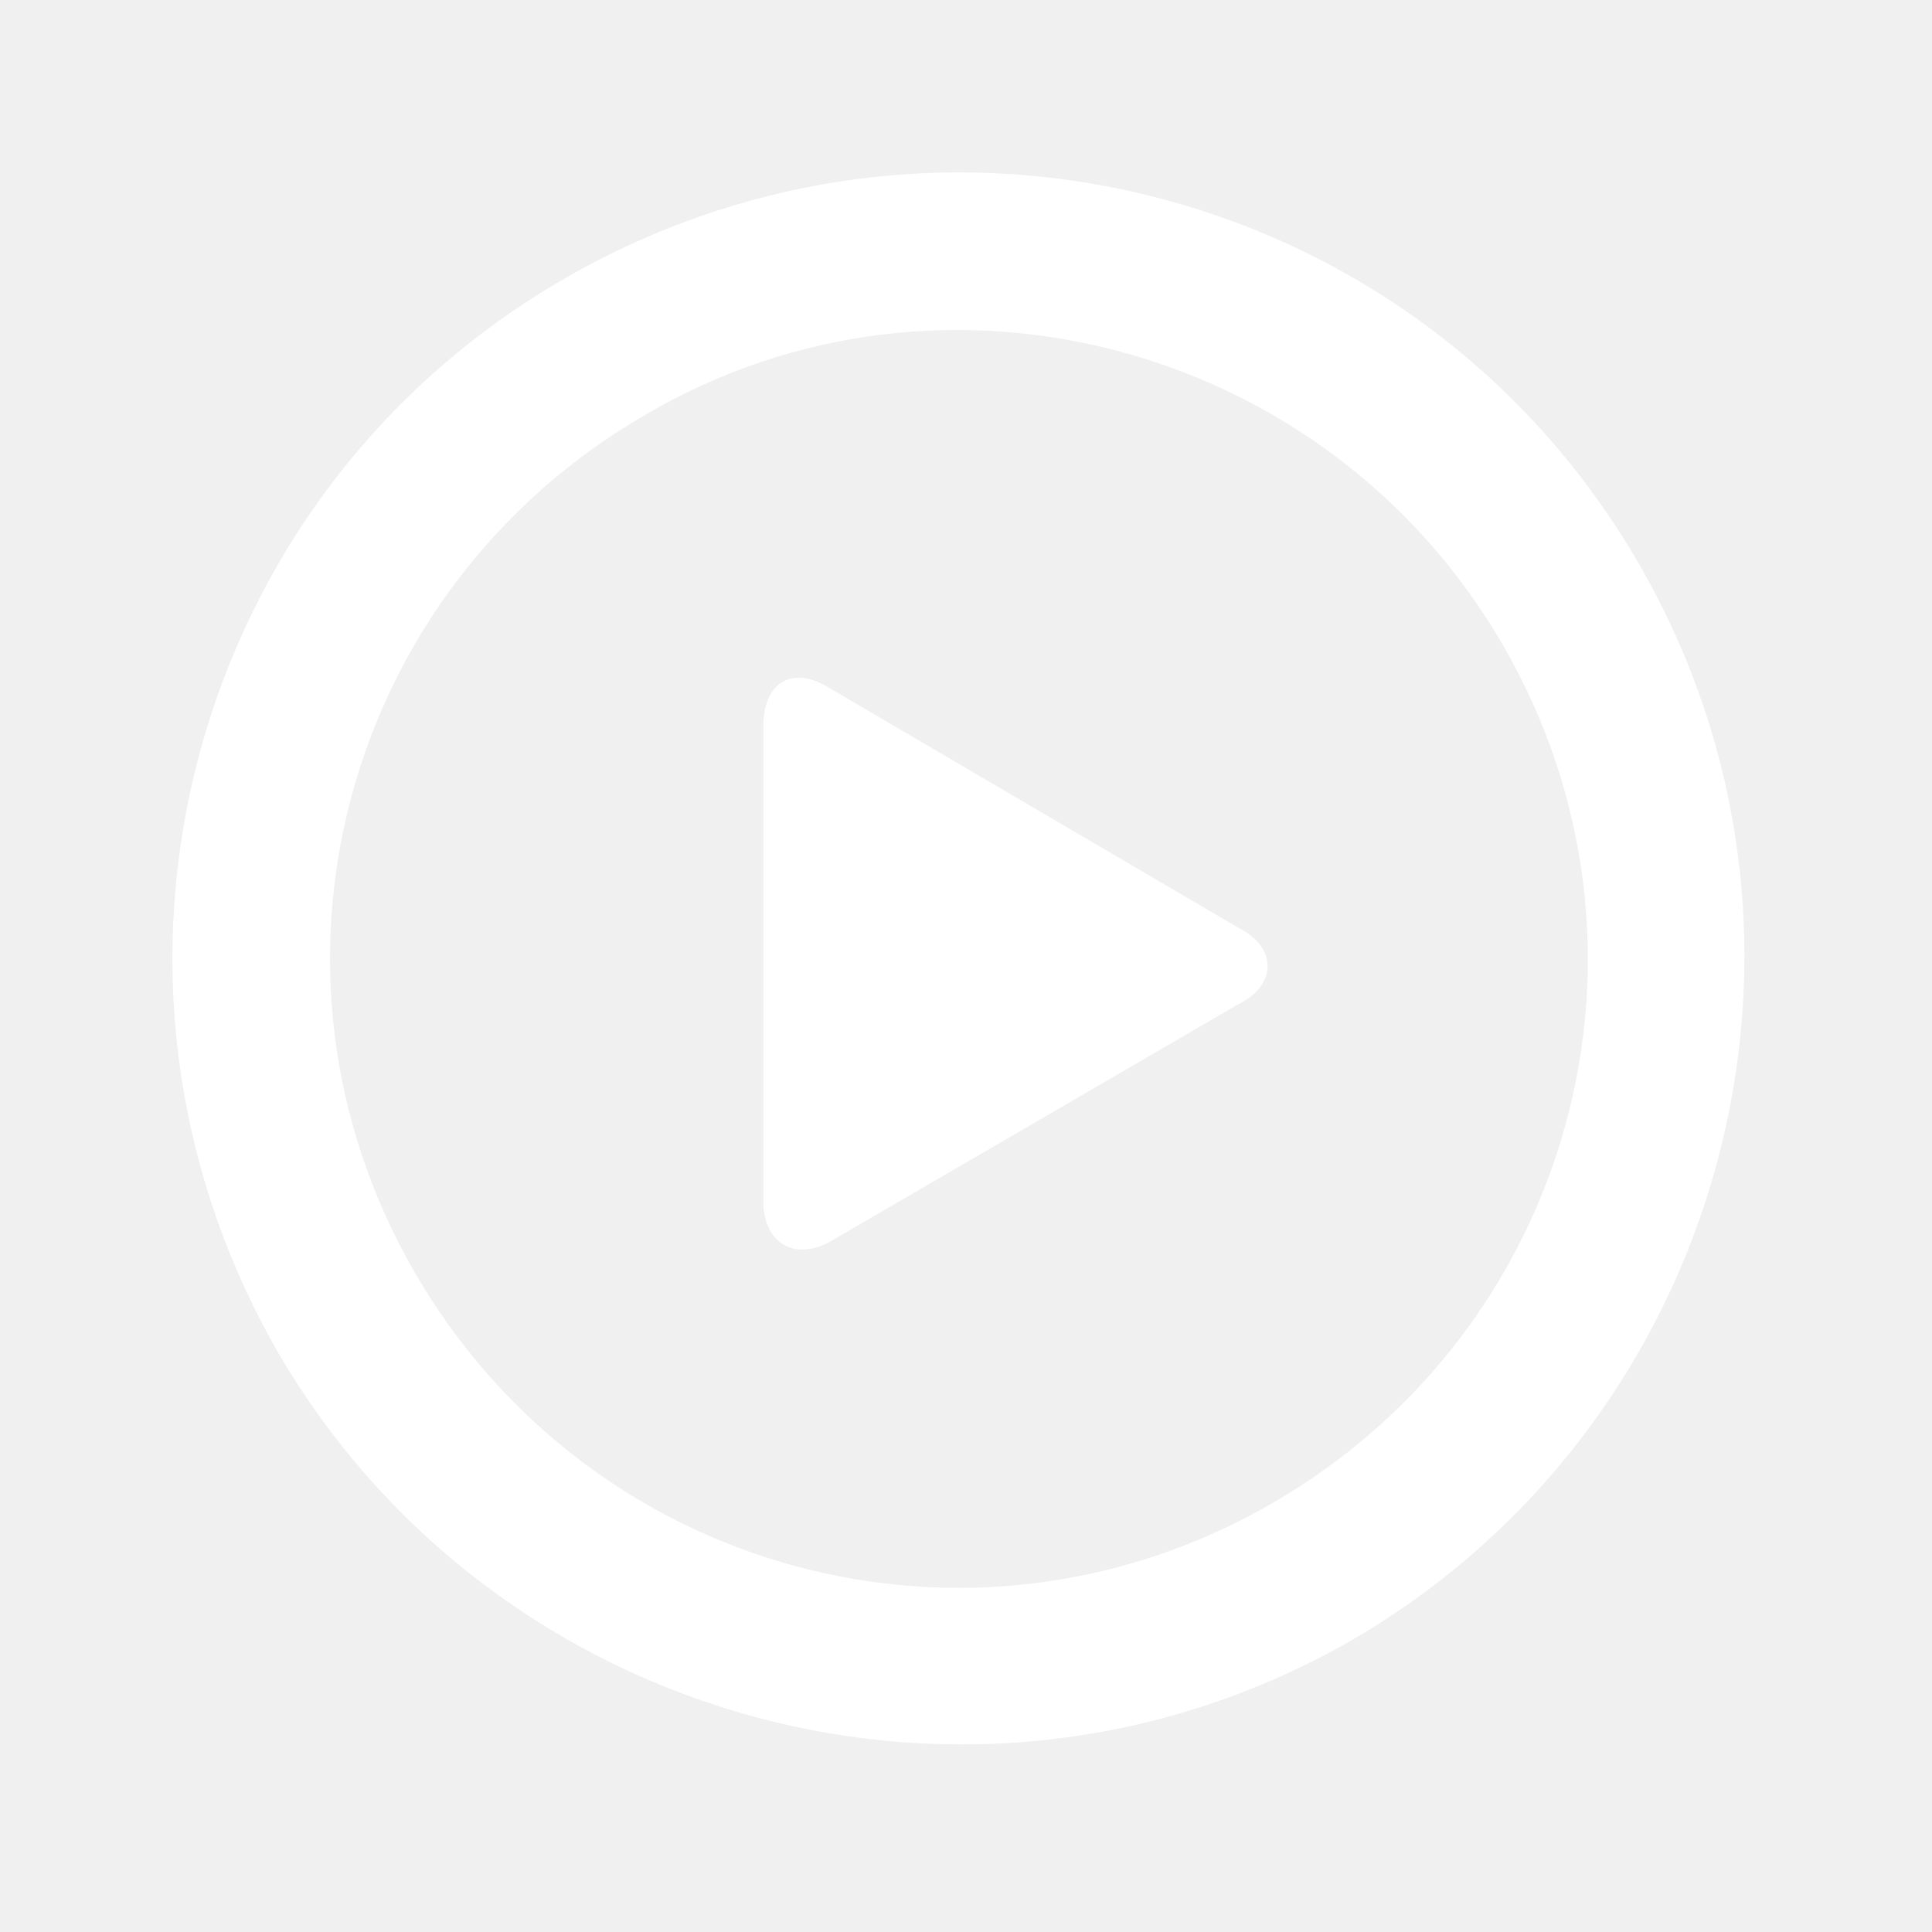
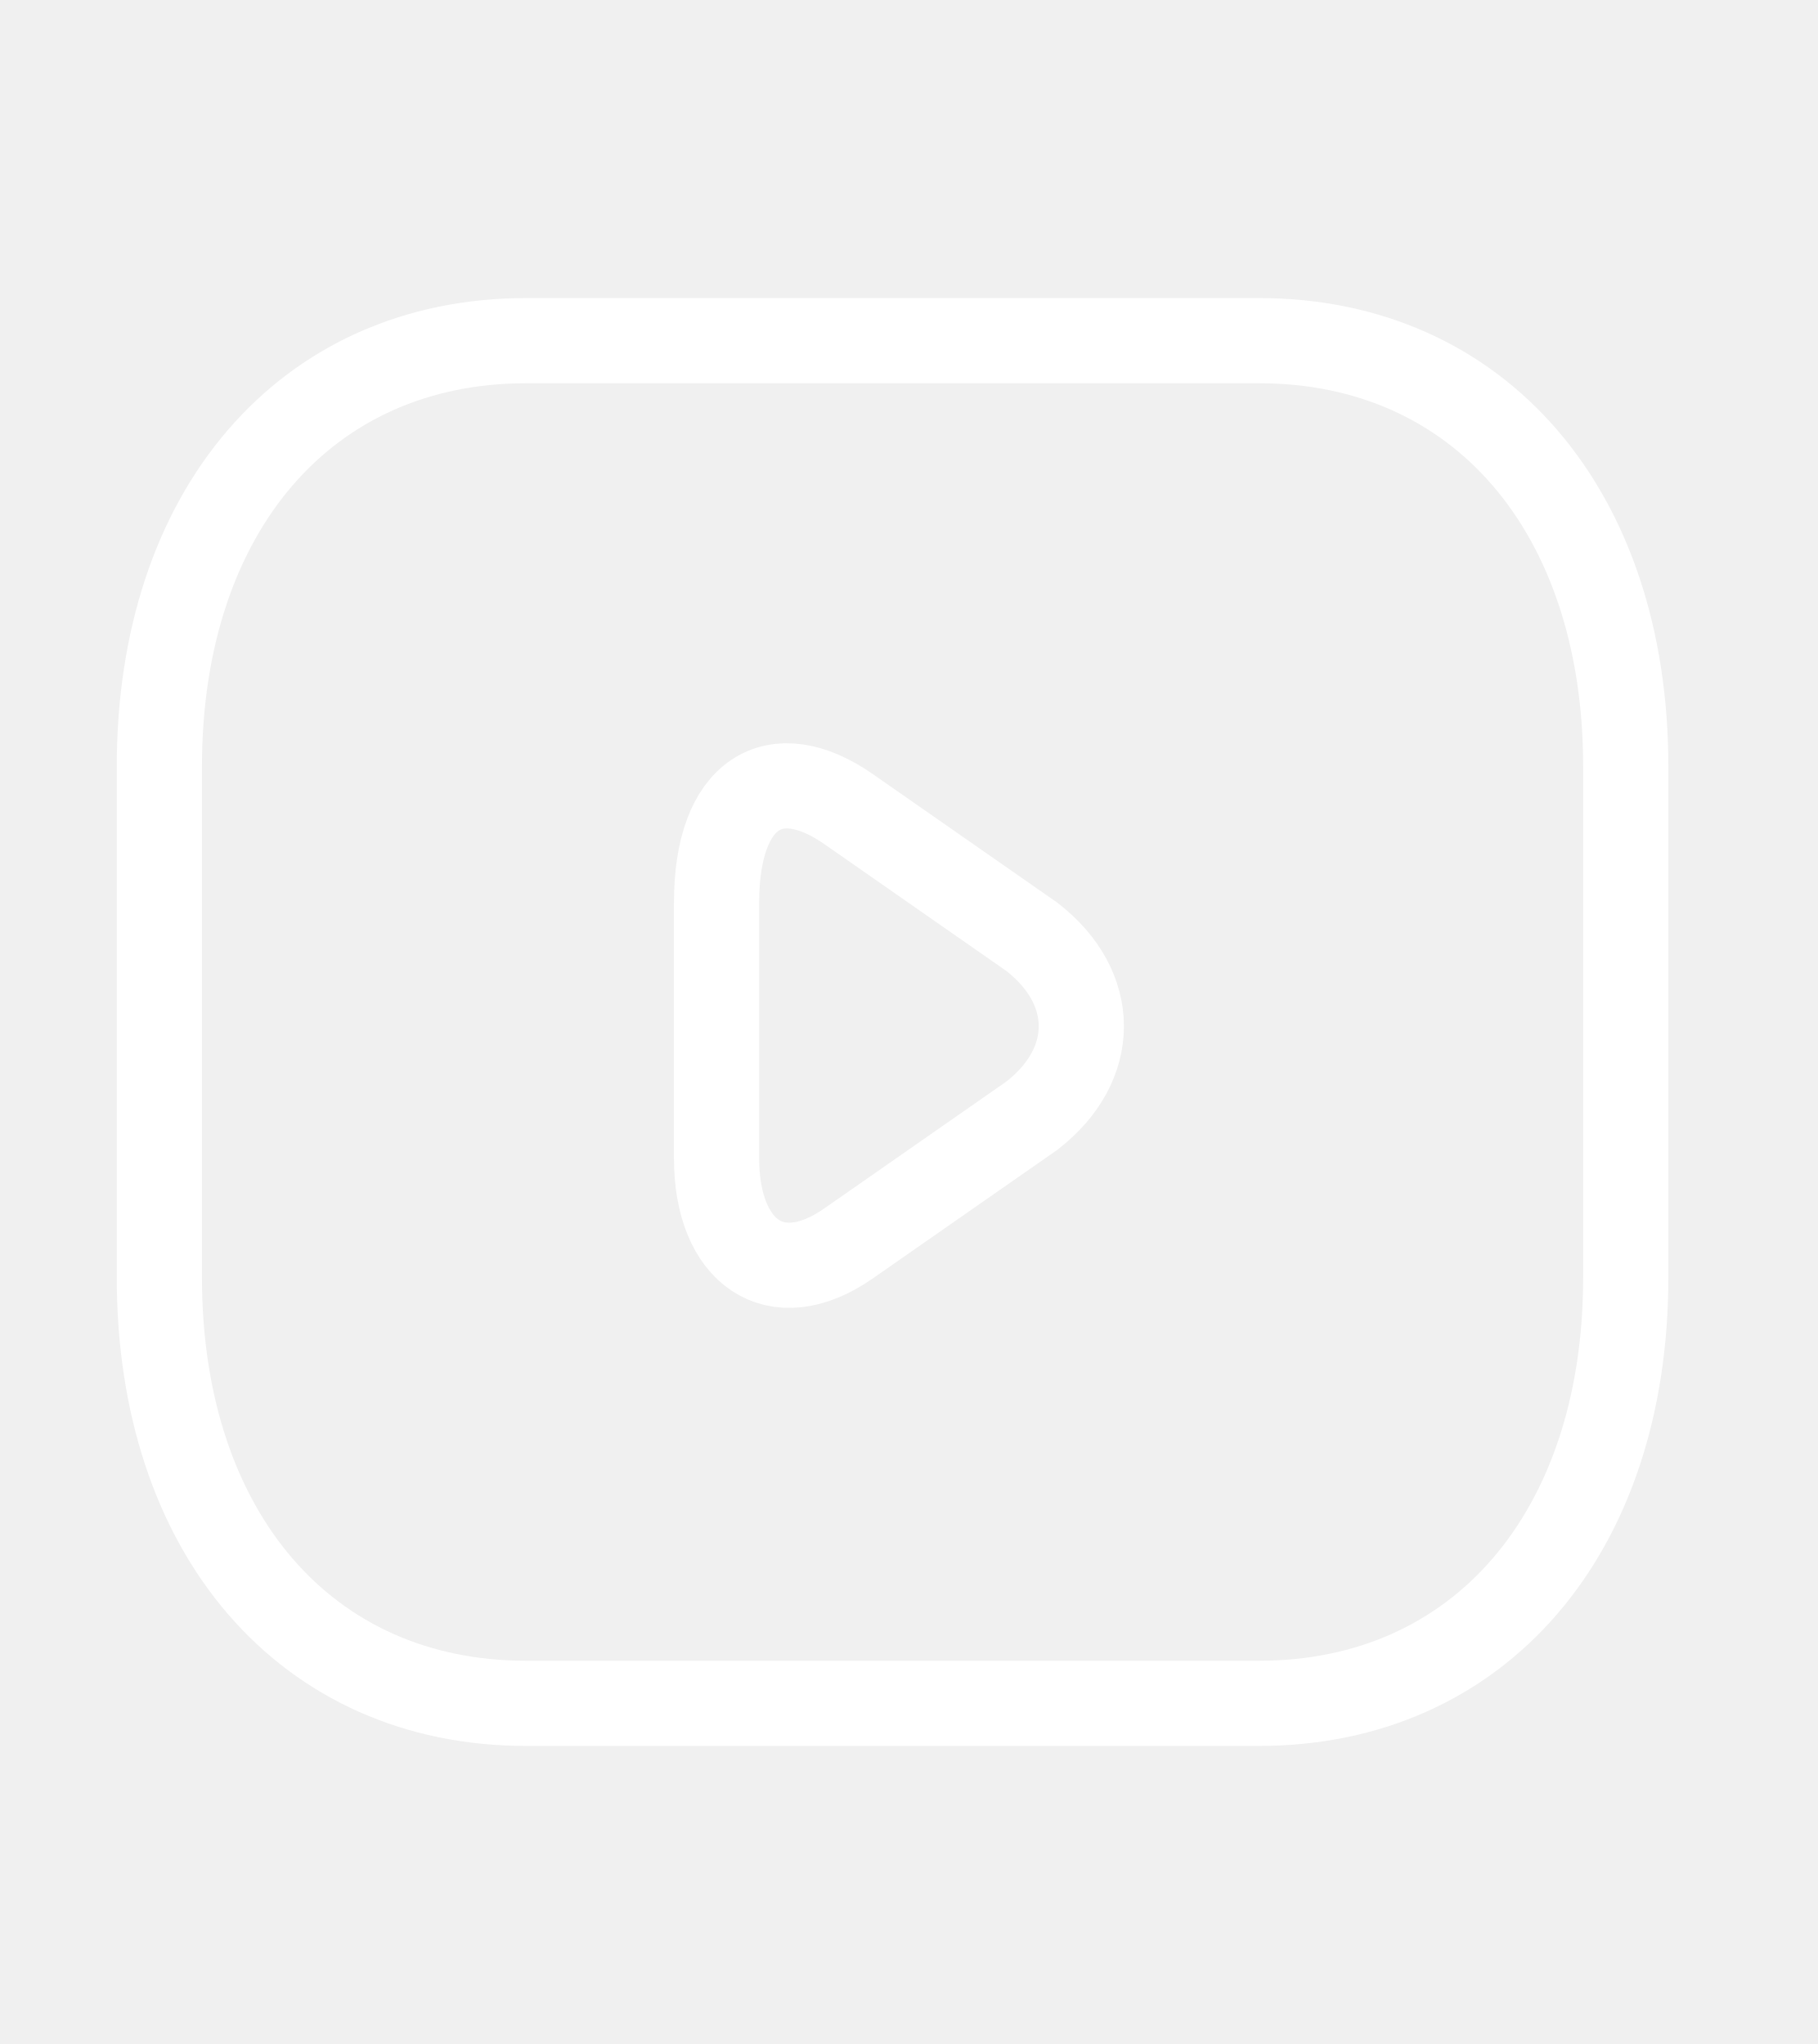
- <svg xmlns="http://www.w3.org/2000/svg" version="1.2" viewBox="0 0 41 41" width="41" height="41">
-   <style>
- 		.s0 { fill: #ffffff } 
- 	</style>
-   <path id="Forma 1" class="s0" d="m34.8 12c-4.6-8-14.8-10.7-22.8-6.1-8 4.6-10.7 14.8-6.1 22.8 4.6 7.9 14.8 10.7 22.8 6.1 7.9-4.6 10.7-14.8 6.1-22.8zm-7.8 19.9c-6.4 3.7-14.5 1.5-18.2-4.9-3.7-6.4-1.5-14.5 4.9-18.2 6.3-3.7 14.5-1.5 18.2 4.9 3.7 6.4 1.5 14.5-4.9 18.2zm-0.7-12.2l-8.7-5.1c-0.8-0.5-1.4-0.1-1.4 0.8v10.1c0 0.9 0.7 1.3 1.5 0.8l8.6-5c0.8-0.4 0.8-1.2 0-1.6z" />
+ <svg xmlns="http://www.w3.org/2000/svg" width="32" height="36" viewBox="0 0 32 36" fill="none">
+   <g id="Iconsax/Linear/youtube">
+     <path id="Vector" d="M22.171 30H9.261C5.388 30 2.806 27 2.806 22.5V13.5C2.806 9 5.388 6 9.261 6H22.171C26.044 6 28.626 9 28.626 13.5V22.5C28.626 27 26.044 30 22.171 30Z" stroke="white" stroke-width="1.5" stroke-miterlimit="10" stroke-linecap="round" stroke-linejoin="round" />
+     <path id="Vector_2" d="M14.941 14.25L18.169 16.5C19.33 17.4 19.33 18.75 18.169 19.65L14.941 21.9C13.65 22.8 12.617 22.05 12.617 20.4V15.9C12.617 13.95 13.65 13.35 14.941 14.25Z" stroke="white" stroke-width="1.5" stroke-miterlimit="10" stroke-linecap="round" stroke-linejoin="round" />
+   </g>
</svg>
